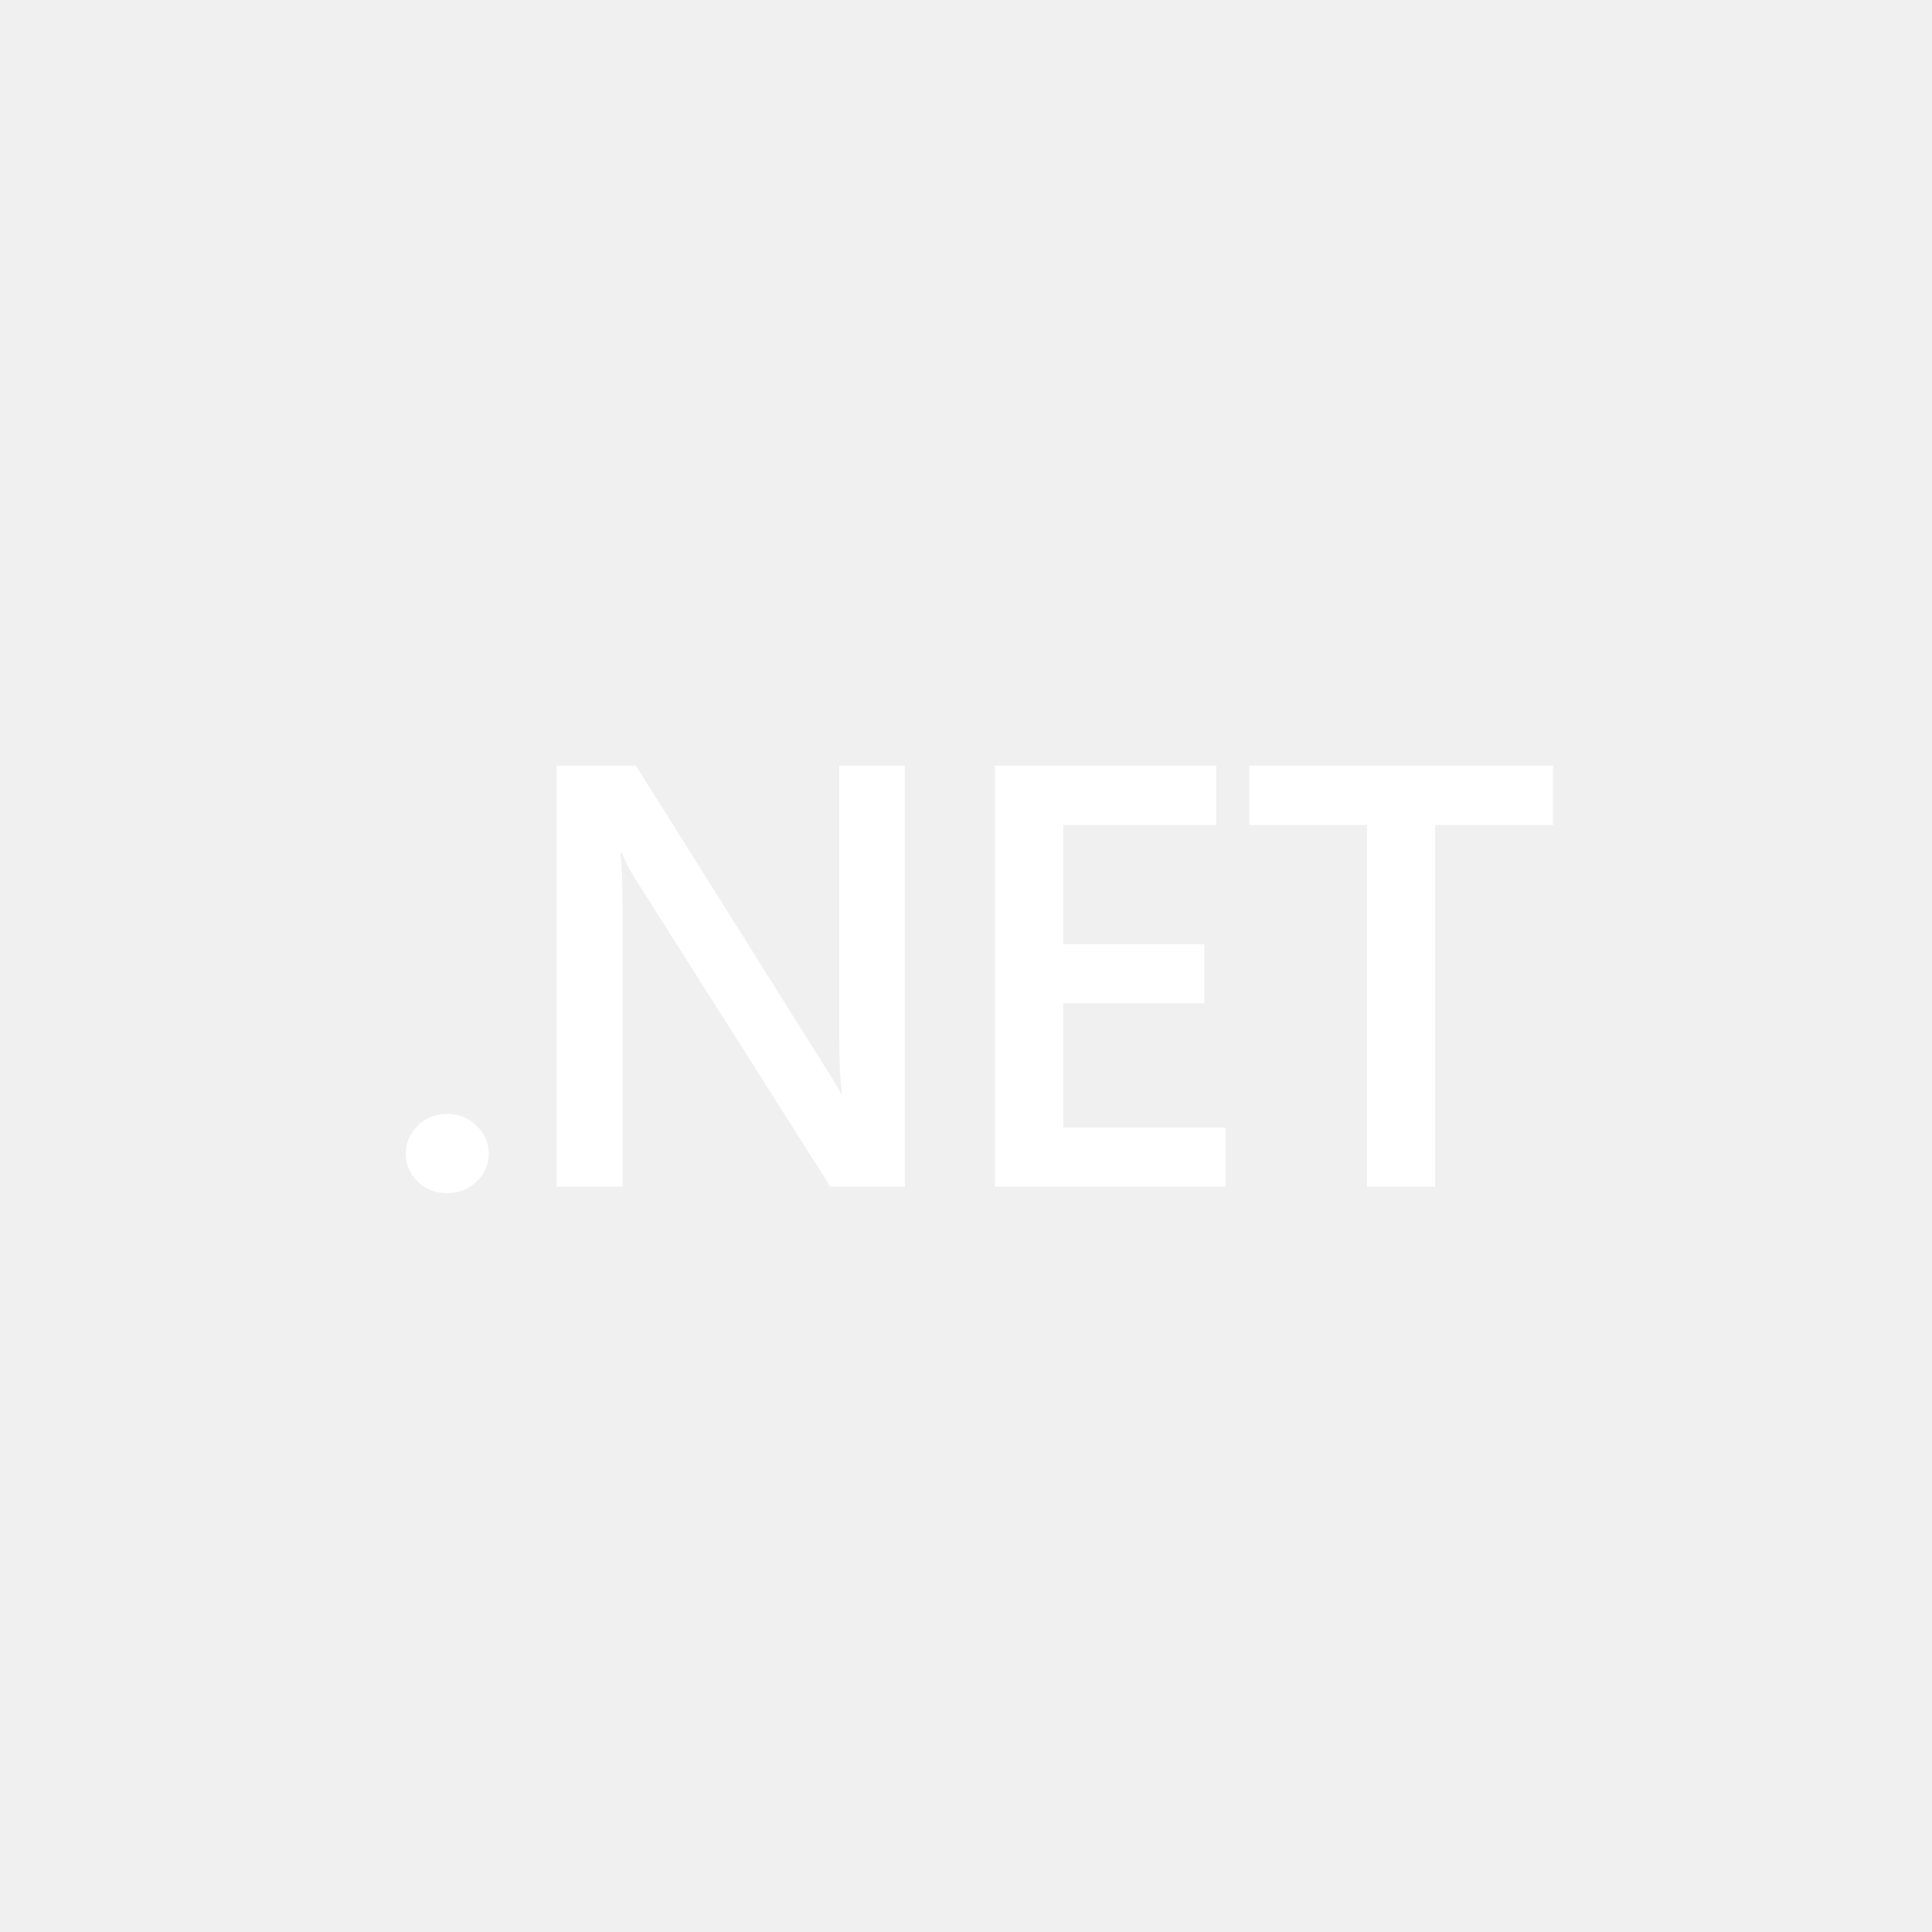
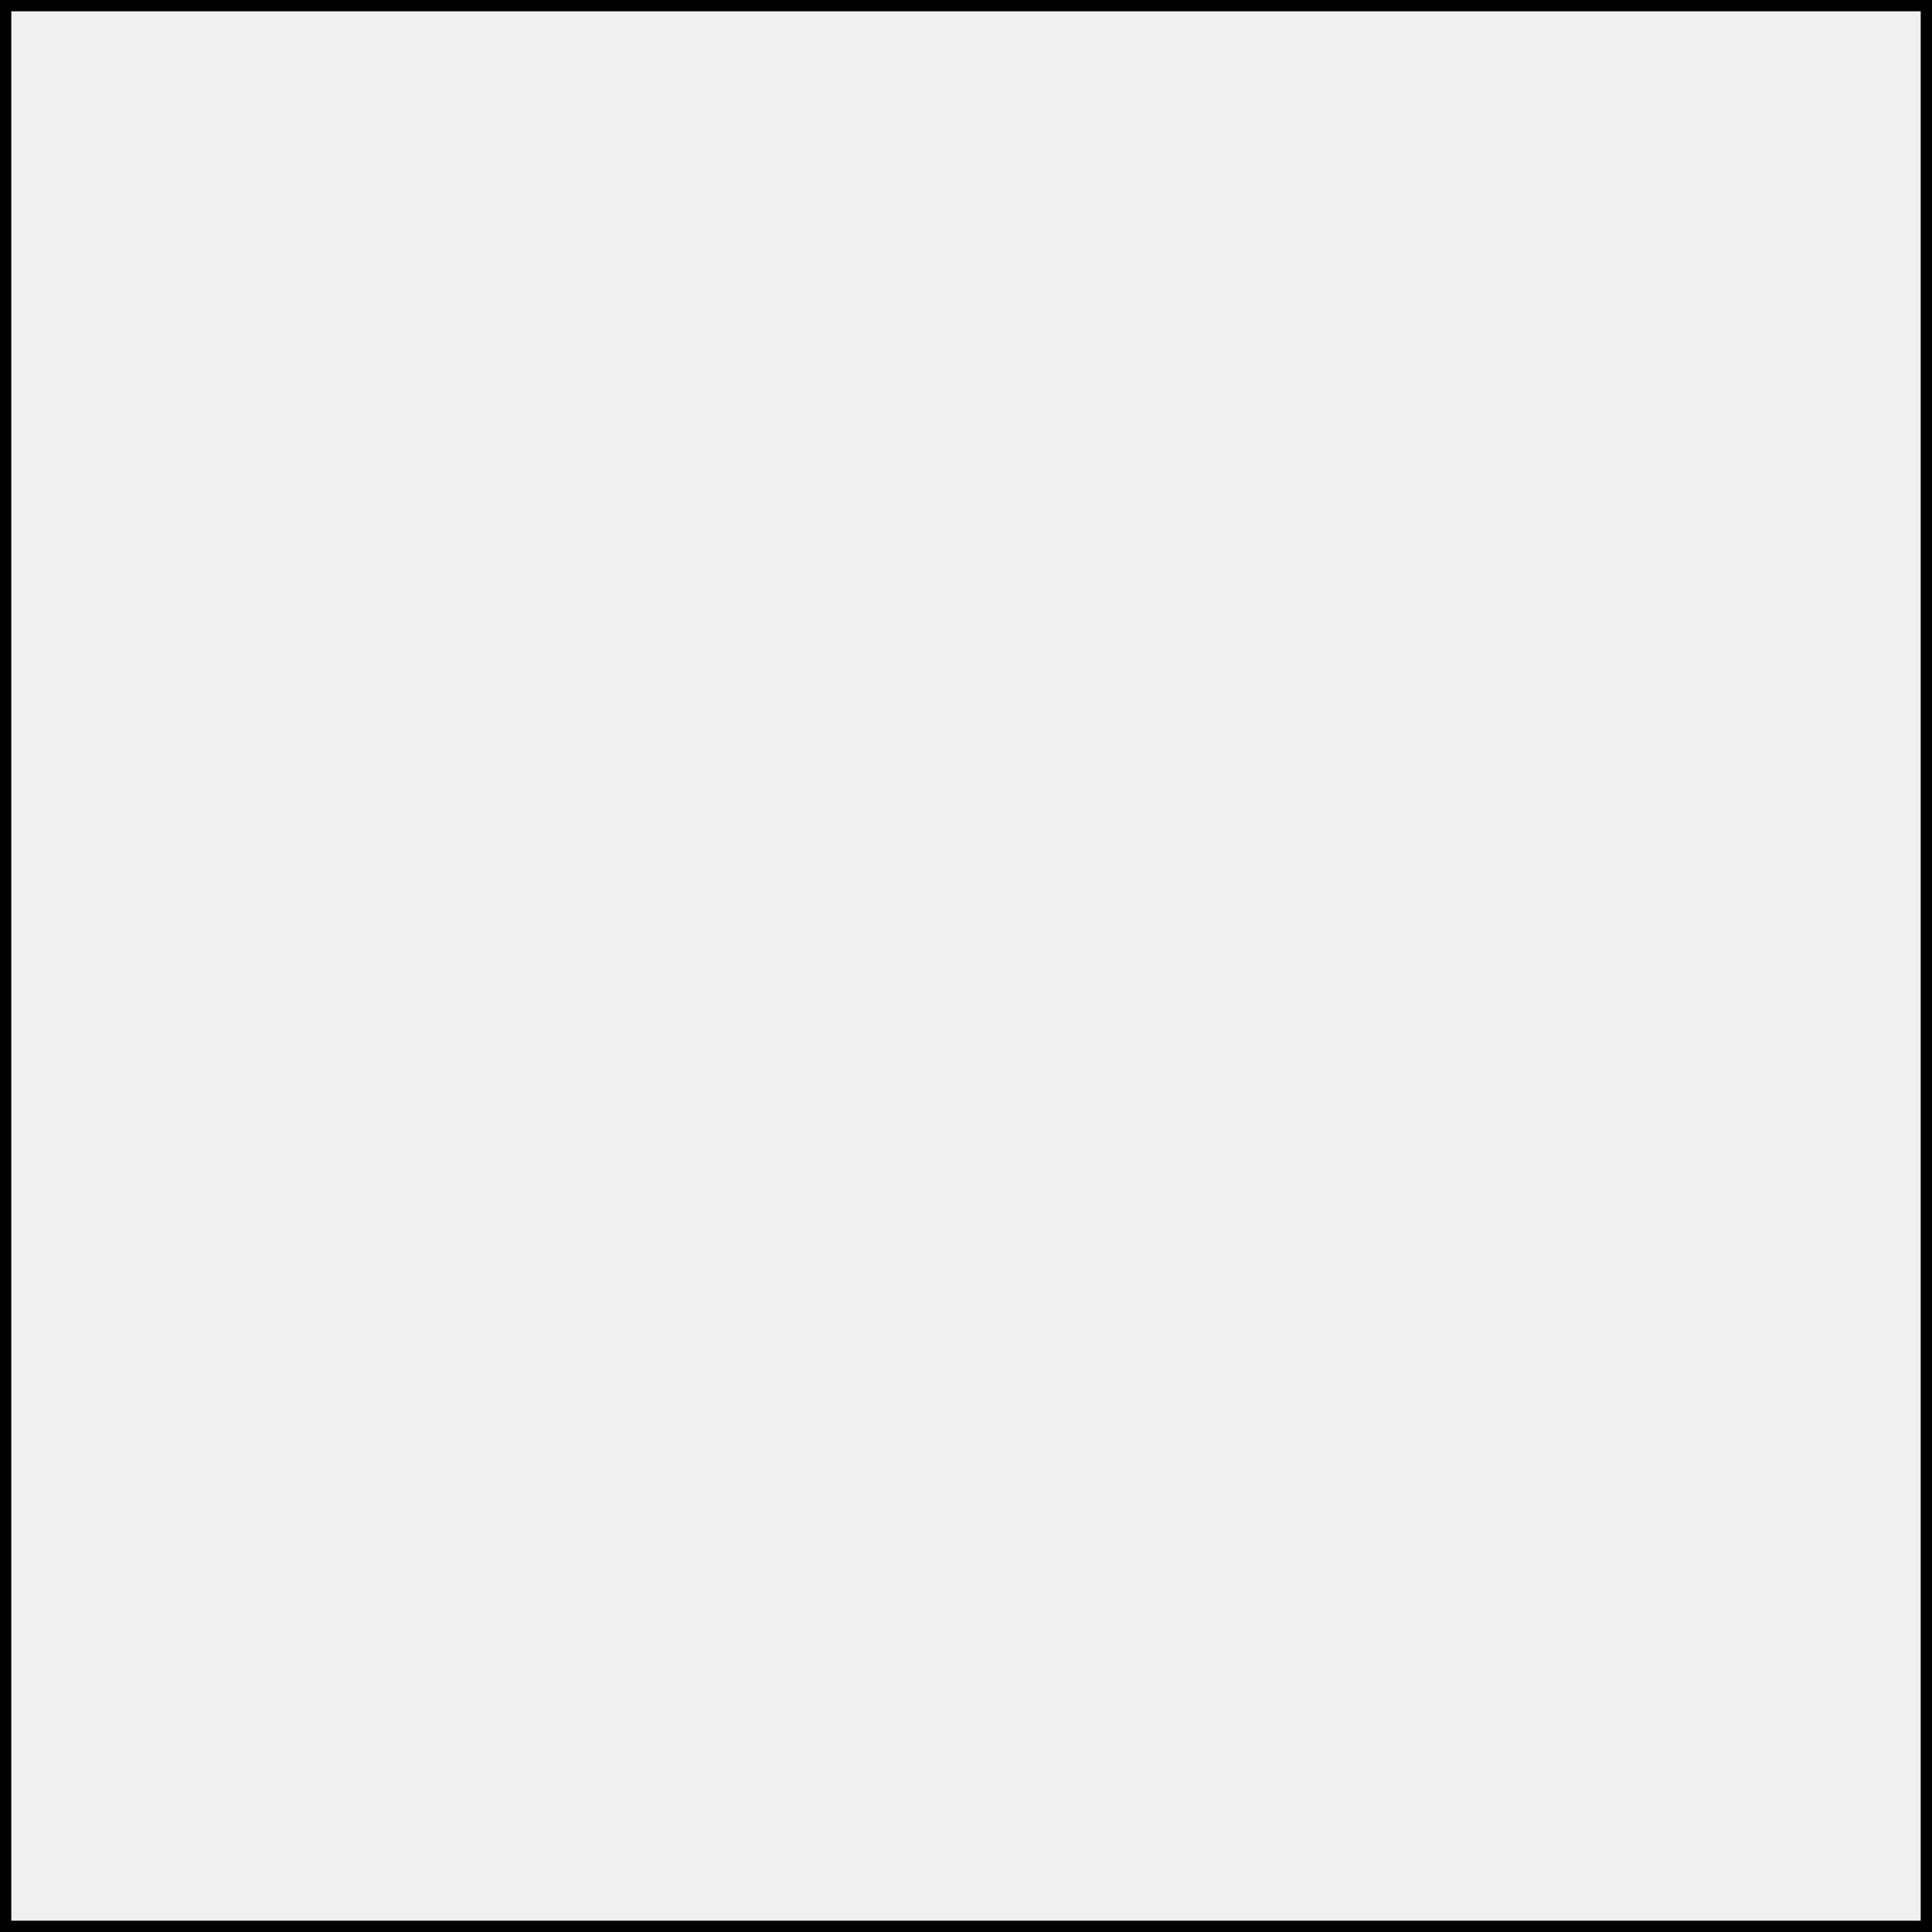
- <svg xmlns="http://www.w3.org/2000/svg" width="456" height="456" viewBox="0 0 456 456" version="1.1" xml:space="preserve" style="fill-rule:evenodd;clip-rule:evenodd;stroke-linejoin:round;stroke-miterlimit:2;">
-   <path d="m 105.5,281.609 c -2.703,0 -5.001,-0.9 -6.893,-2.702 -1.892,-1.848 -2.838,-4.042 -2.838,-6.582 0,-2.587 0.946,-4.804 2.838,-6.652 1.892,-1.848 4.19,-2.772 6.893,-2.772 2.748,0 5.068,0.924 6.96,2.772 1.937,1.848 2.906,4.064 2.906,6.652 0,2.54 -0.968,4.734 -2.906,6.582 -1.892,1.802 -4.212,2.702 -6.96,2.702 z" style="fill:#ffffff;fill-rule:nonzero;stroke-width:0.838" />
-   <path d="M 213.561,280.084 H 195.99 L 149.7,207.054 c -1.171,-1.848 -2.14,-3.765 -2.906,-5.751 h -0.406 c 0.361,2.125 0.541,6.675 0.541,13.65 v 65.132 h -15.543 v -99.36 h 18.719 l 44.737,71.298 c 1.892,2.957 3.109,4.989 3.649,6.098 h 0.27 c -0.45,-2.632 -0.676,-7.09 -0.676,-13.373 v -64.023 h 15.476 z" style="fill:#ffffff;fill-rule:nonzero;stroke-width:0.838" />
-   <path d="m 289.251,280.084 h -54.401 v -99.36 h 52.238 v 13.997 h -36.154 v 28.131 h 33.316 v 13.927 h -33.316 v 29.378 h 38.316 z" style="fill:#ffffff;fill-rule:nonzero;stroke-width:0.838" />
-   <path d="M 366.565,194.721 H 338.722 v 85.363 h -16.084 v -85.363 h -27.775 v -13.997 h 71.701 z" style="fill:#ffffff;fill-rule:nonzero;stroke-width:0.838" />
+ <svg xmlns="http://www.w3.org/2000/svg" width="171mm" height="171mm" viewBox="0 0 171 171" version="1.1" id="svg1">
+   <defs id="defs1" />
+   <g id="layer1" transform="translate(295.5,-104.5)">
+     <rect style="fill:none;stroke:#000000;stroke-width:1;stroke-dasharray:none" id="rect9" width="170" height="170" x="-295" y="105" />
+   </g>
</svg>
